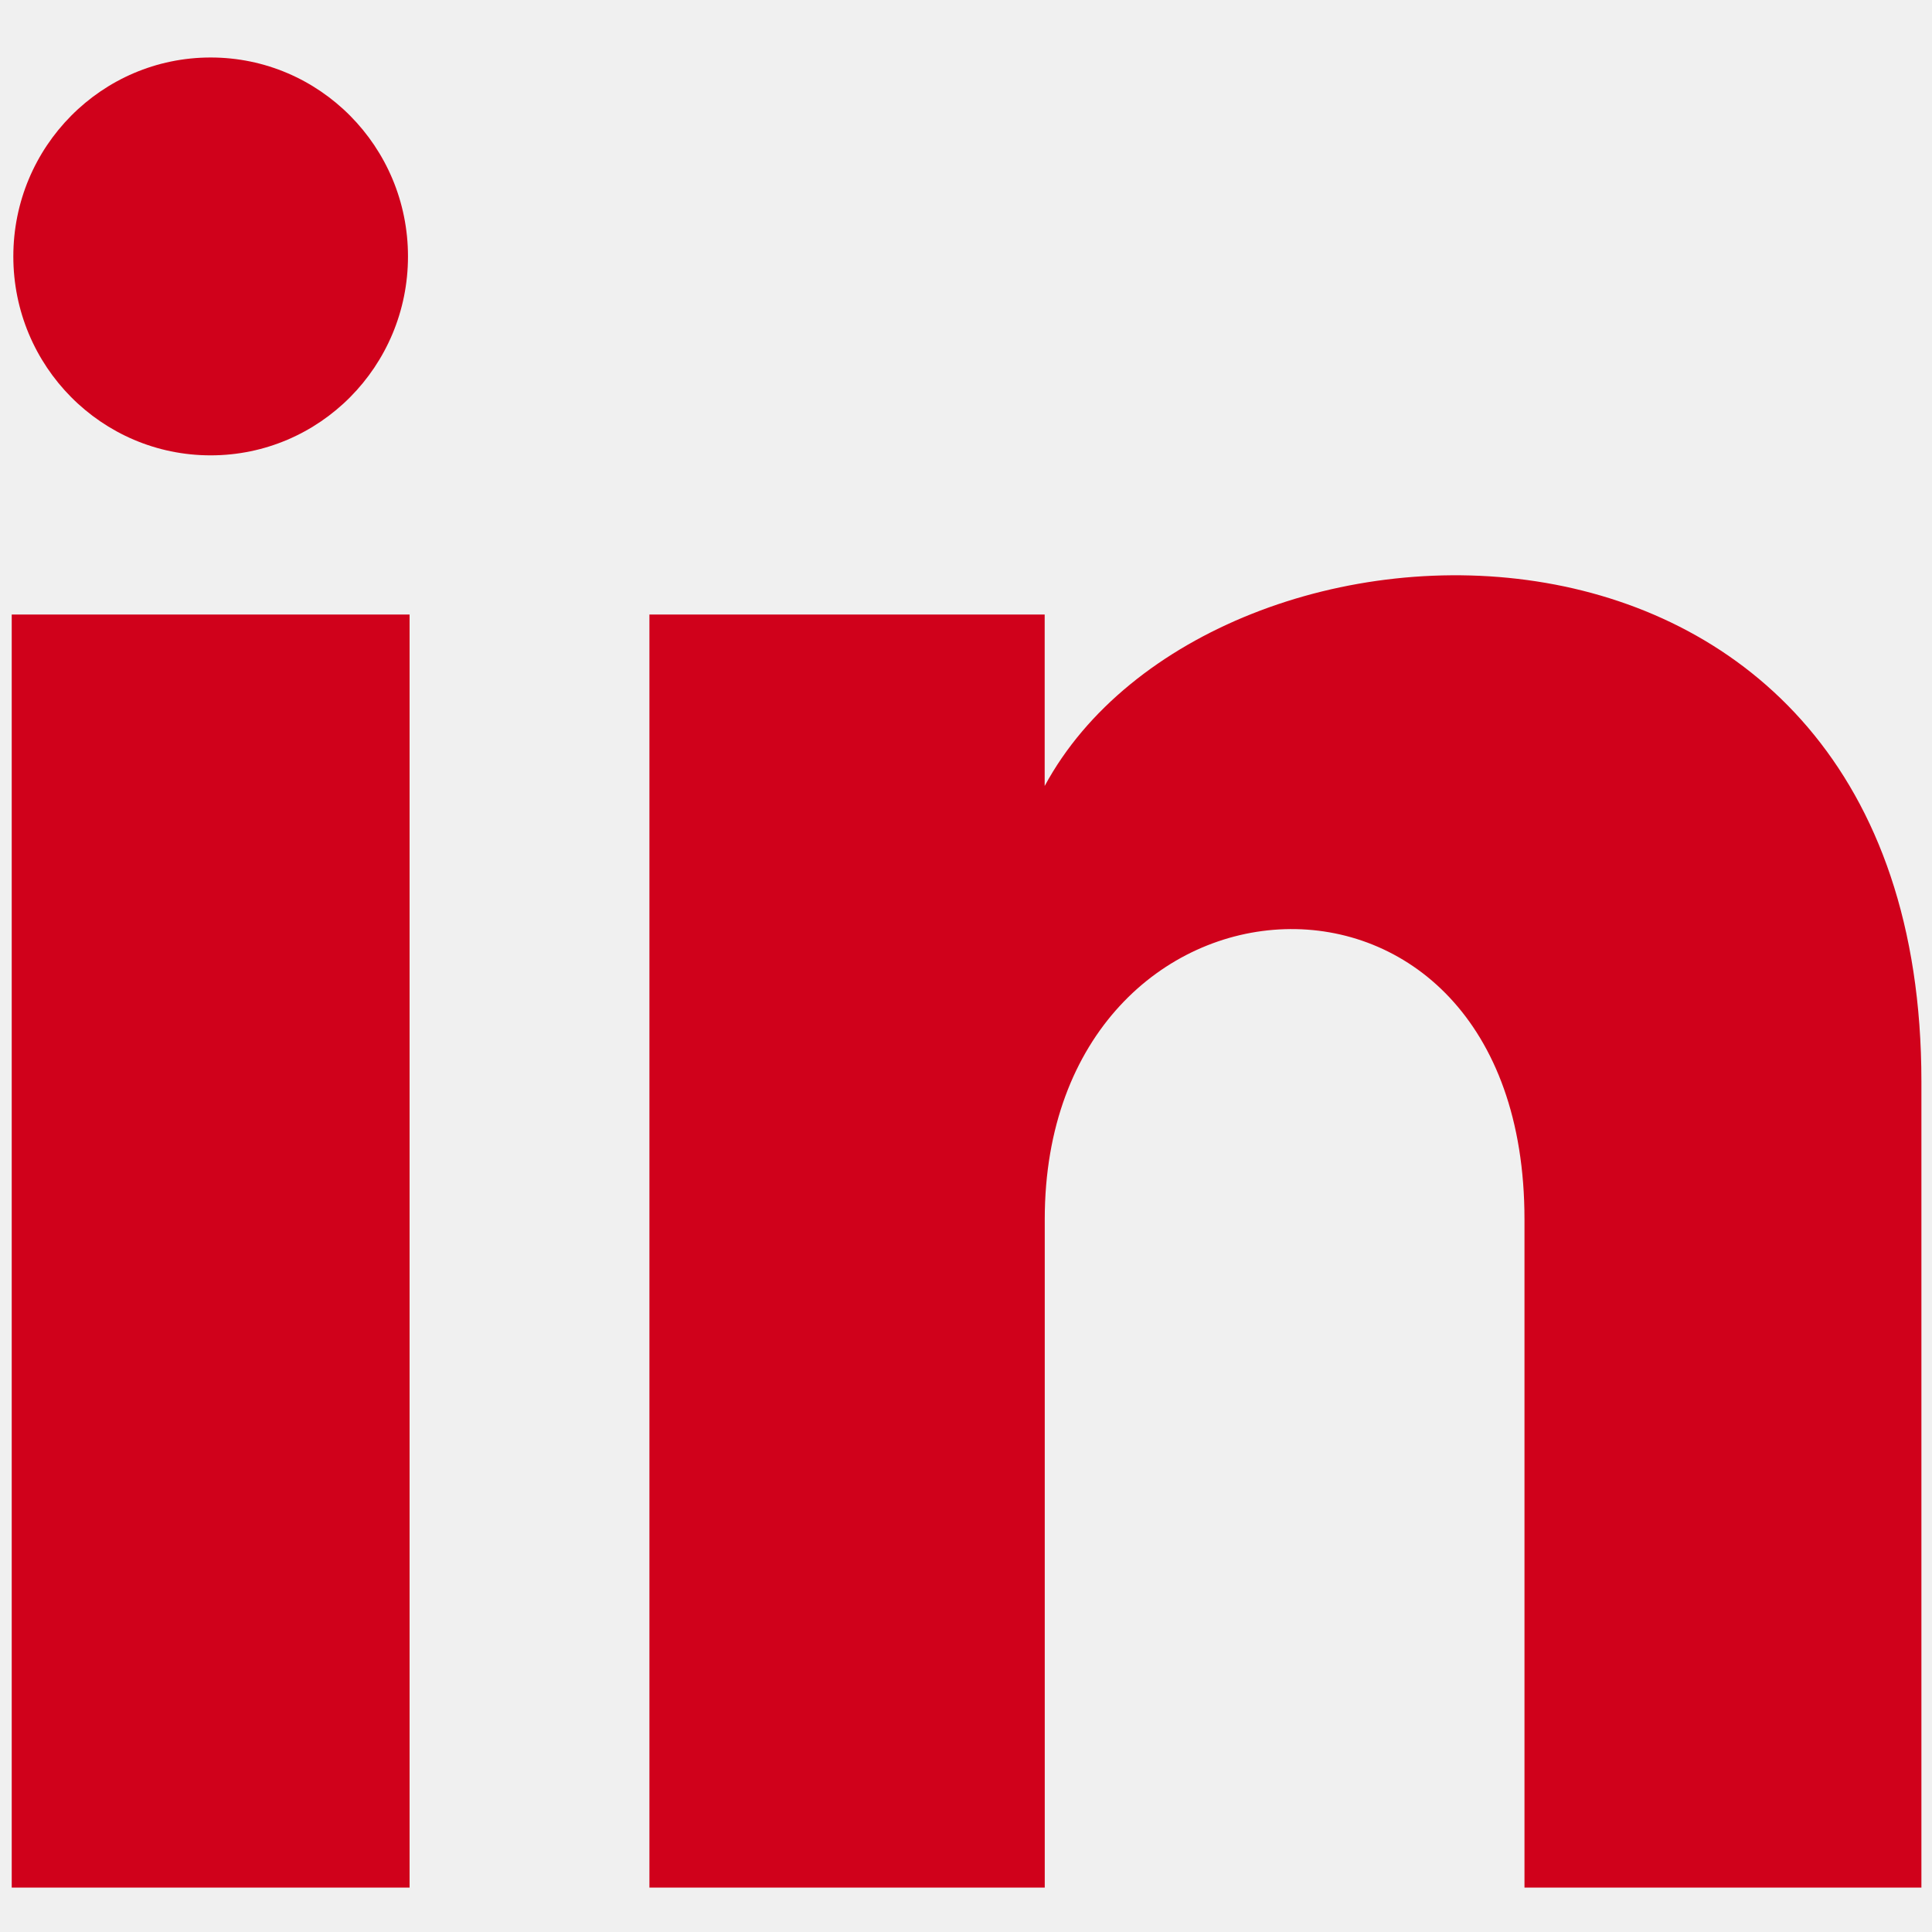
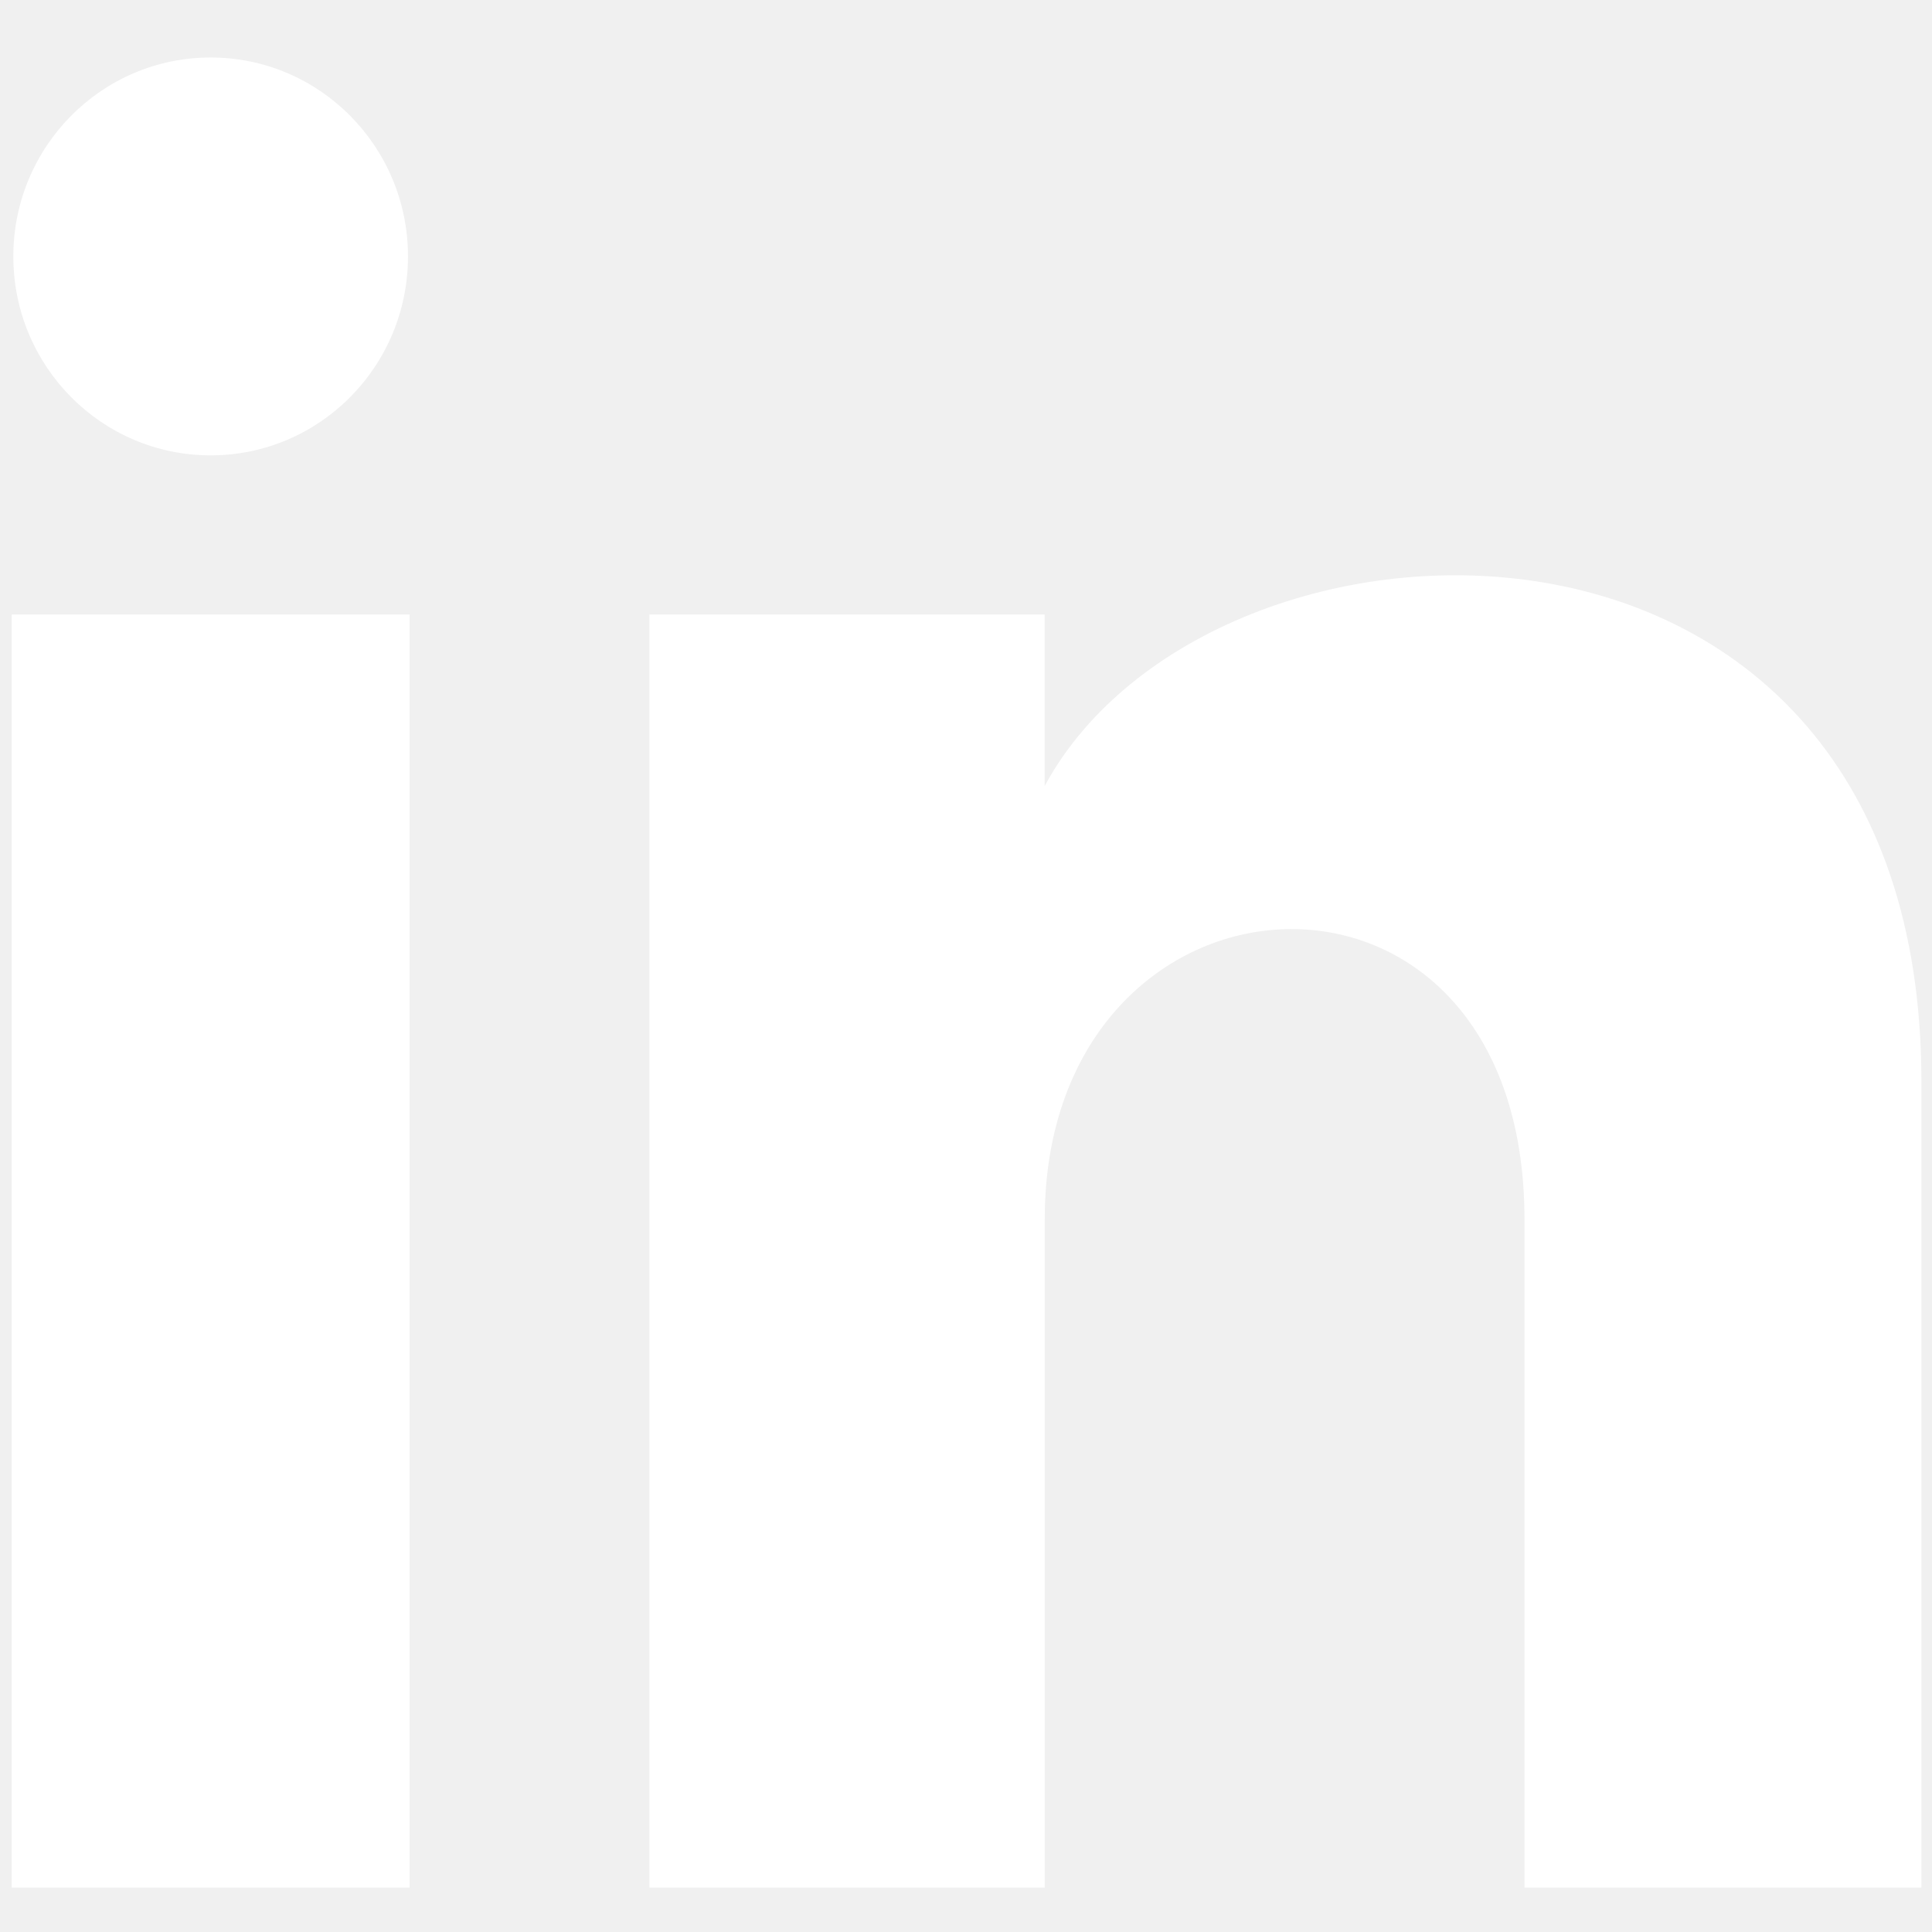
<svg xmlns="http://www.w3.org/2000/svg" width="29px" height="29px" viewBox="0 0 29 29" version="1.1">
  <g id="Page-1" stroke="none" stroke-width="1" fill="none" fill-rule="evenodd">
-     <g id="linkedin" fill-rule="nonzero" fill="#D0011B">
+     <g id="linkedin" fill-rule="nonzero" fill="#ffffff">
      <path d="M6.124,3.849 C6.124,5.499 4.798,6.835 3.162,6.835 C1.526,6.835 0.2,5.499 0.2,3.849 C0.2,2.201 1.526,0.863 3.162,0.863 C4.798,0.863 6.124,2.201 6.124,3.849 L6.124,3.849 Z M6.148,9.224 L0.176,9.224 L0.176,28.333 L6.148,28.333 L6.148,9.224 L6.148,9.224 Z M15.681,9.224 L9.748,9.224 L9.748,28.333 L15.682,28.333 L15.682,18.302 C15.682,12.724 22.883,12.268 22.883,18.302 L22.883,28.333 L28.841,28.333 L28.841,16.233 C28.841,6.822 18.184,7.165 15.681,11.798 L15.681,9.224 L15.681,9.224 Z" id="Shape" />
    </g>
  </g>
</svg>
